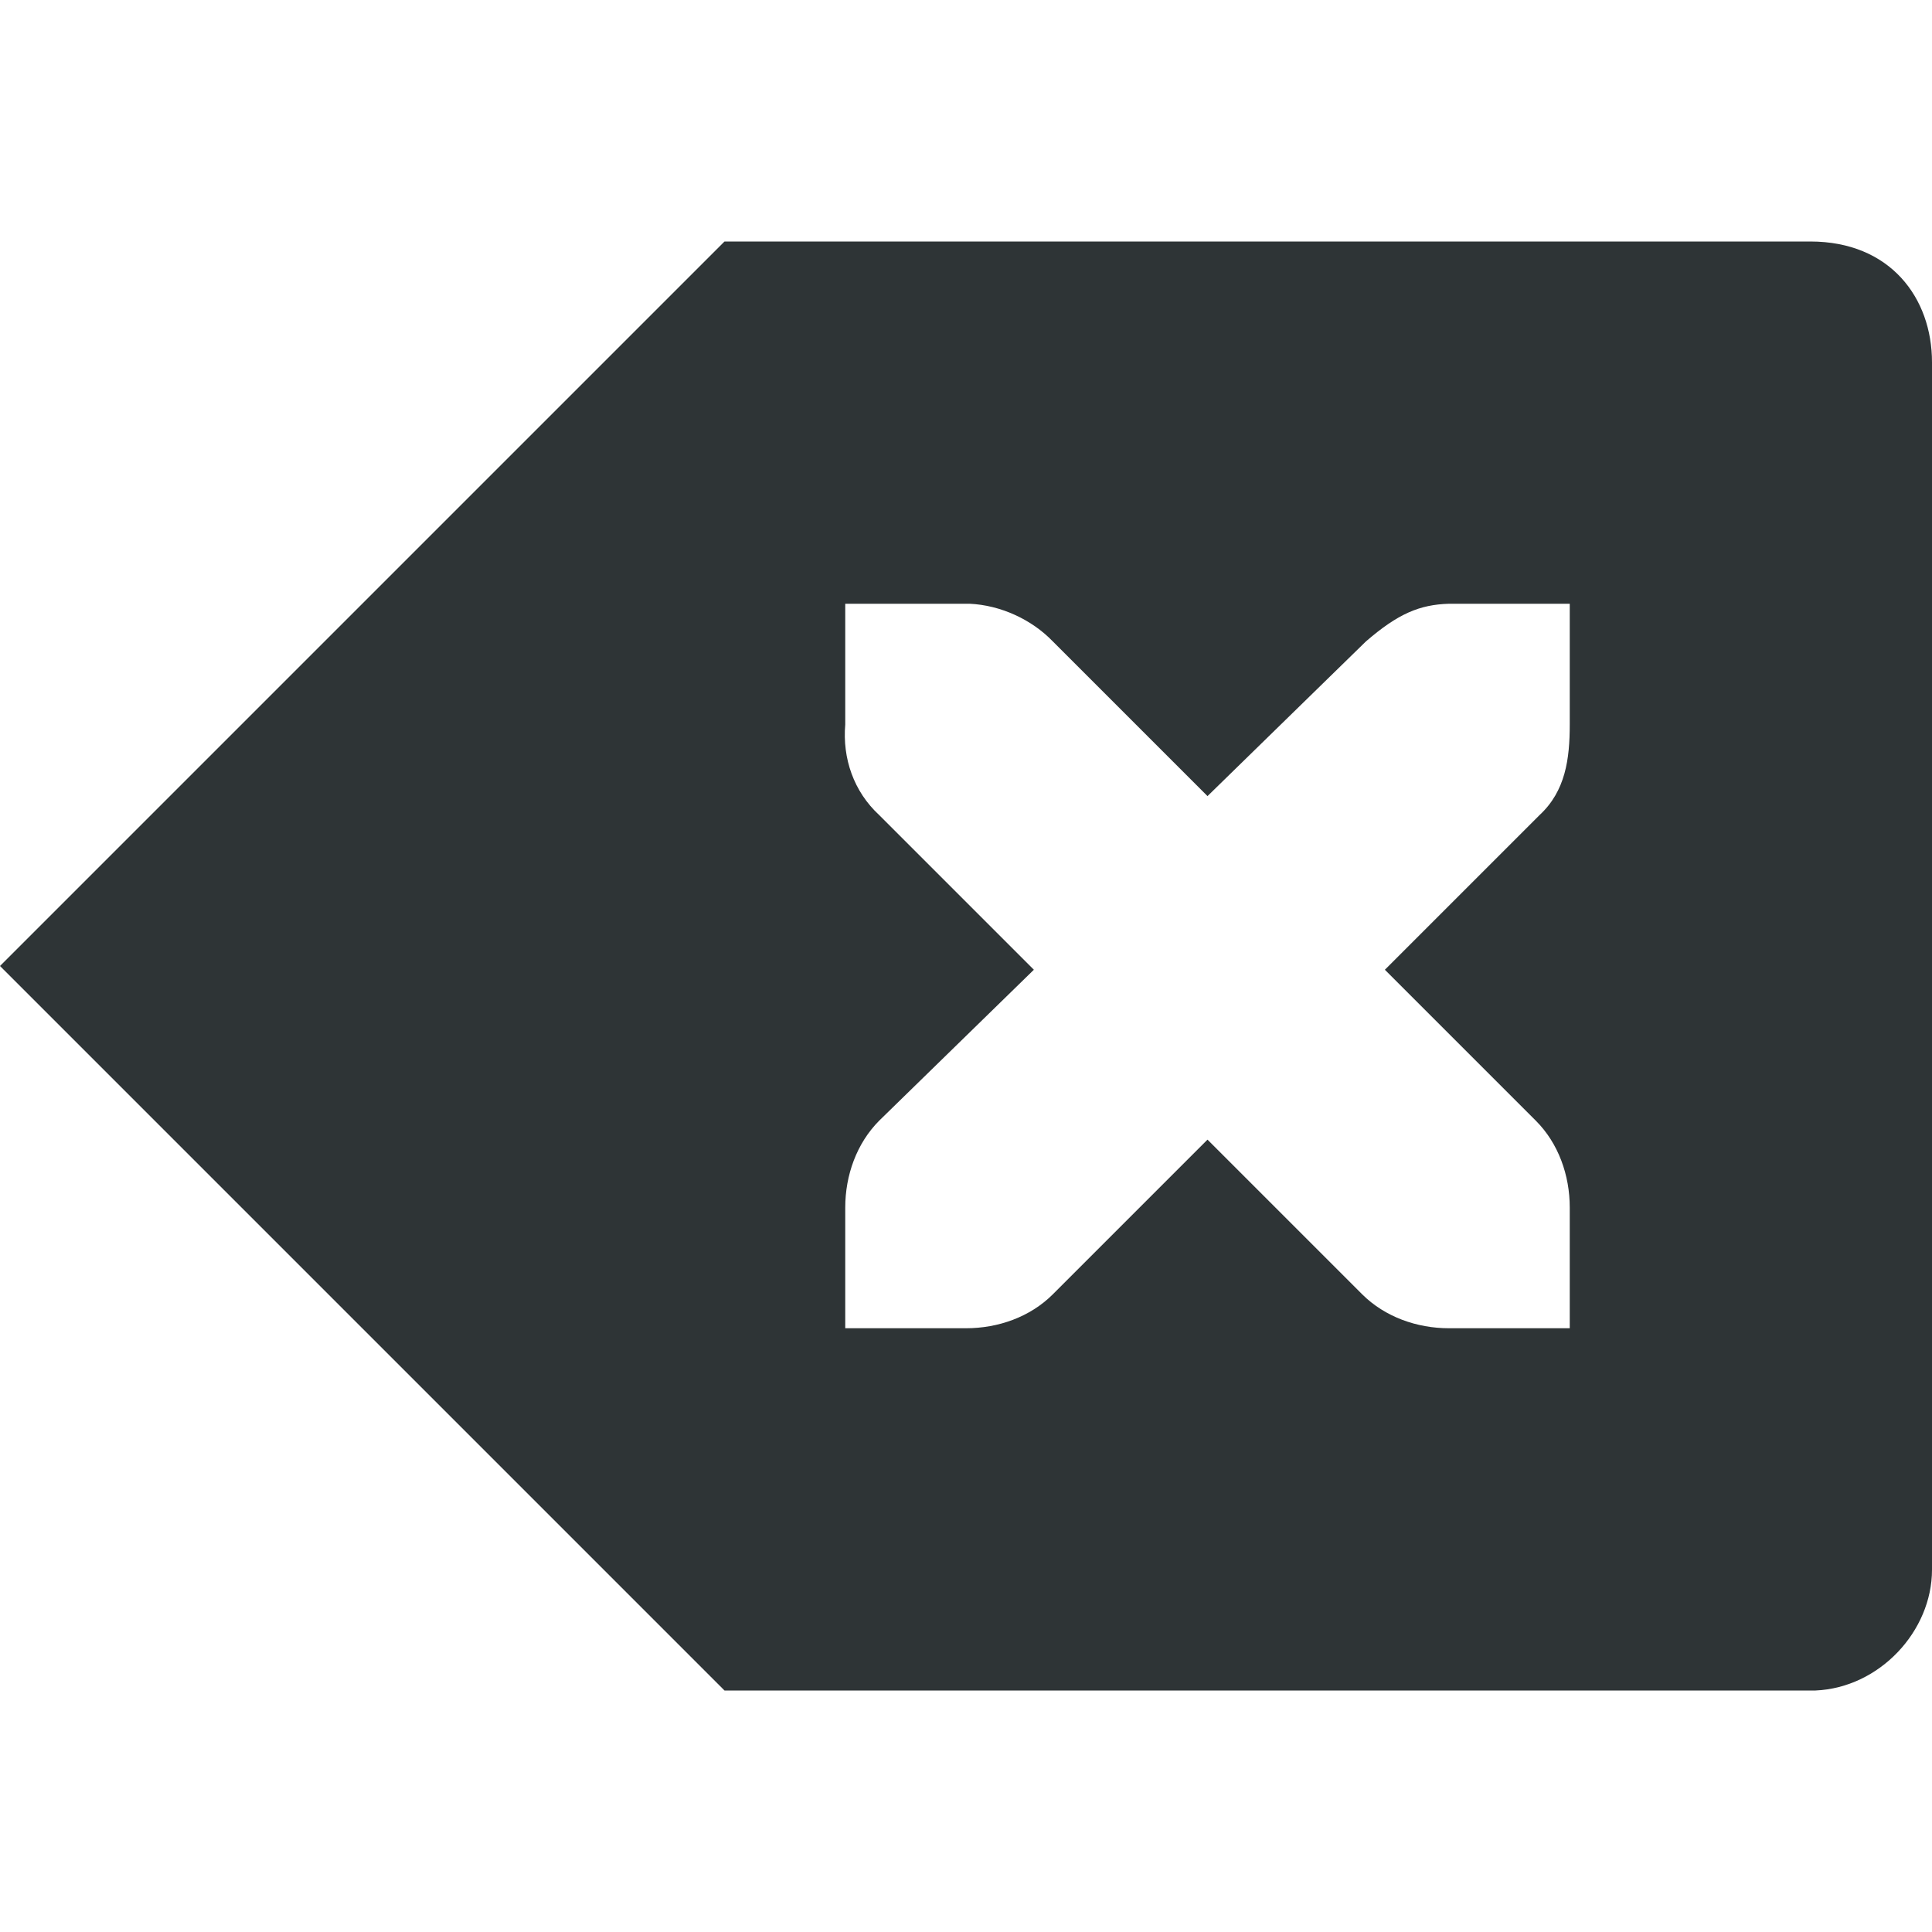
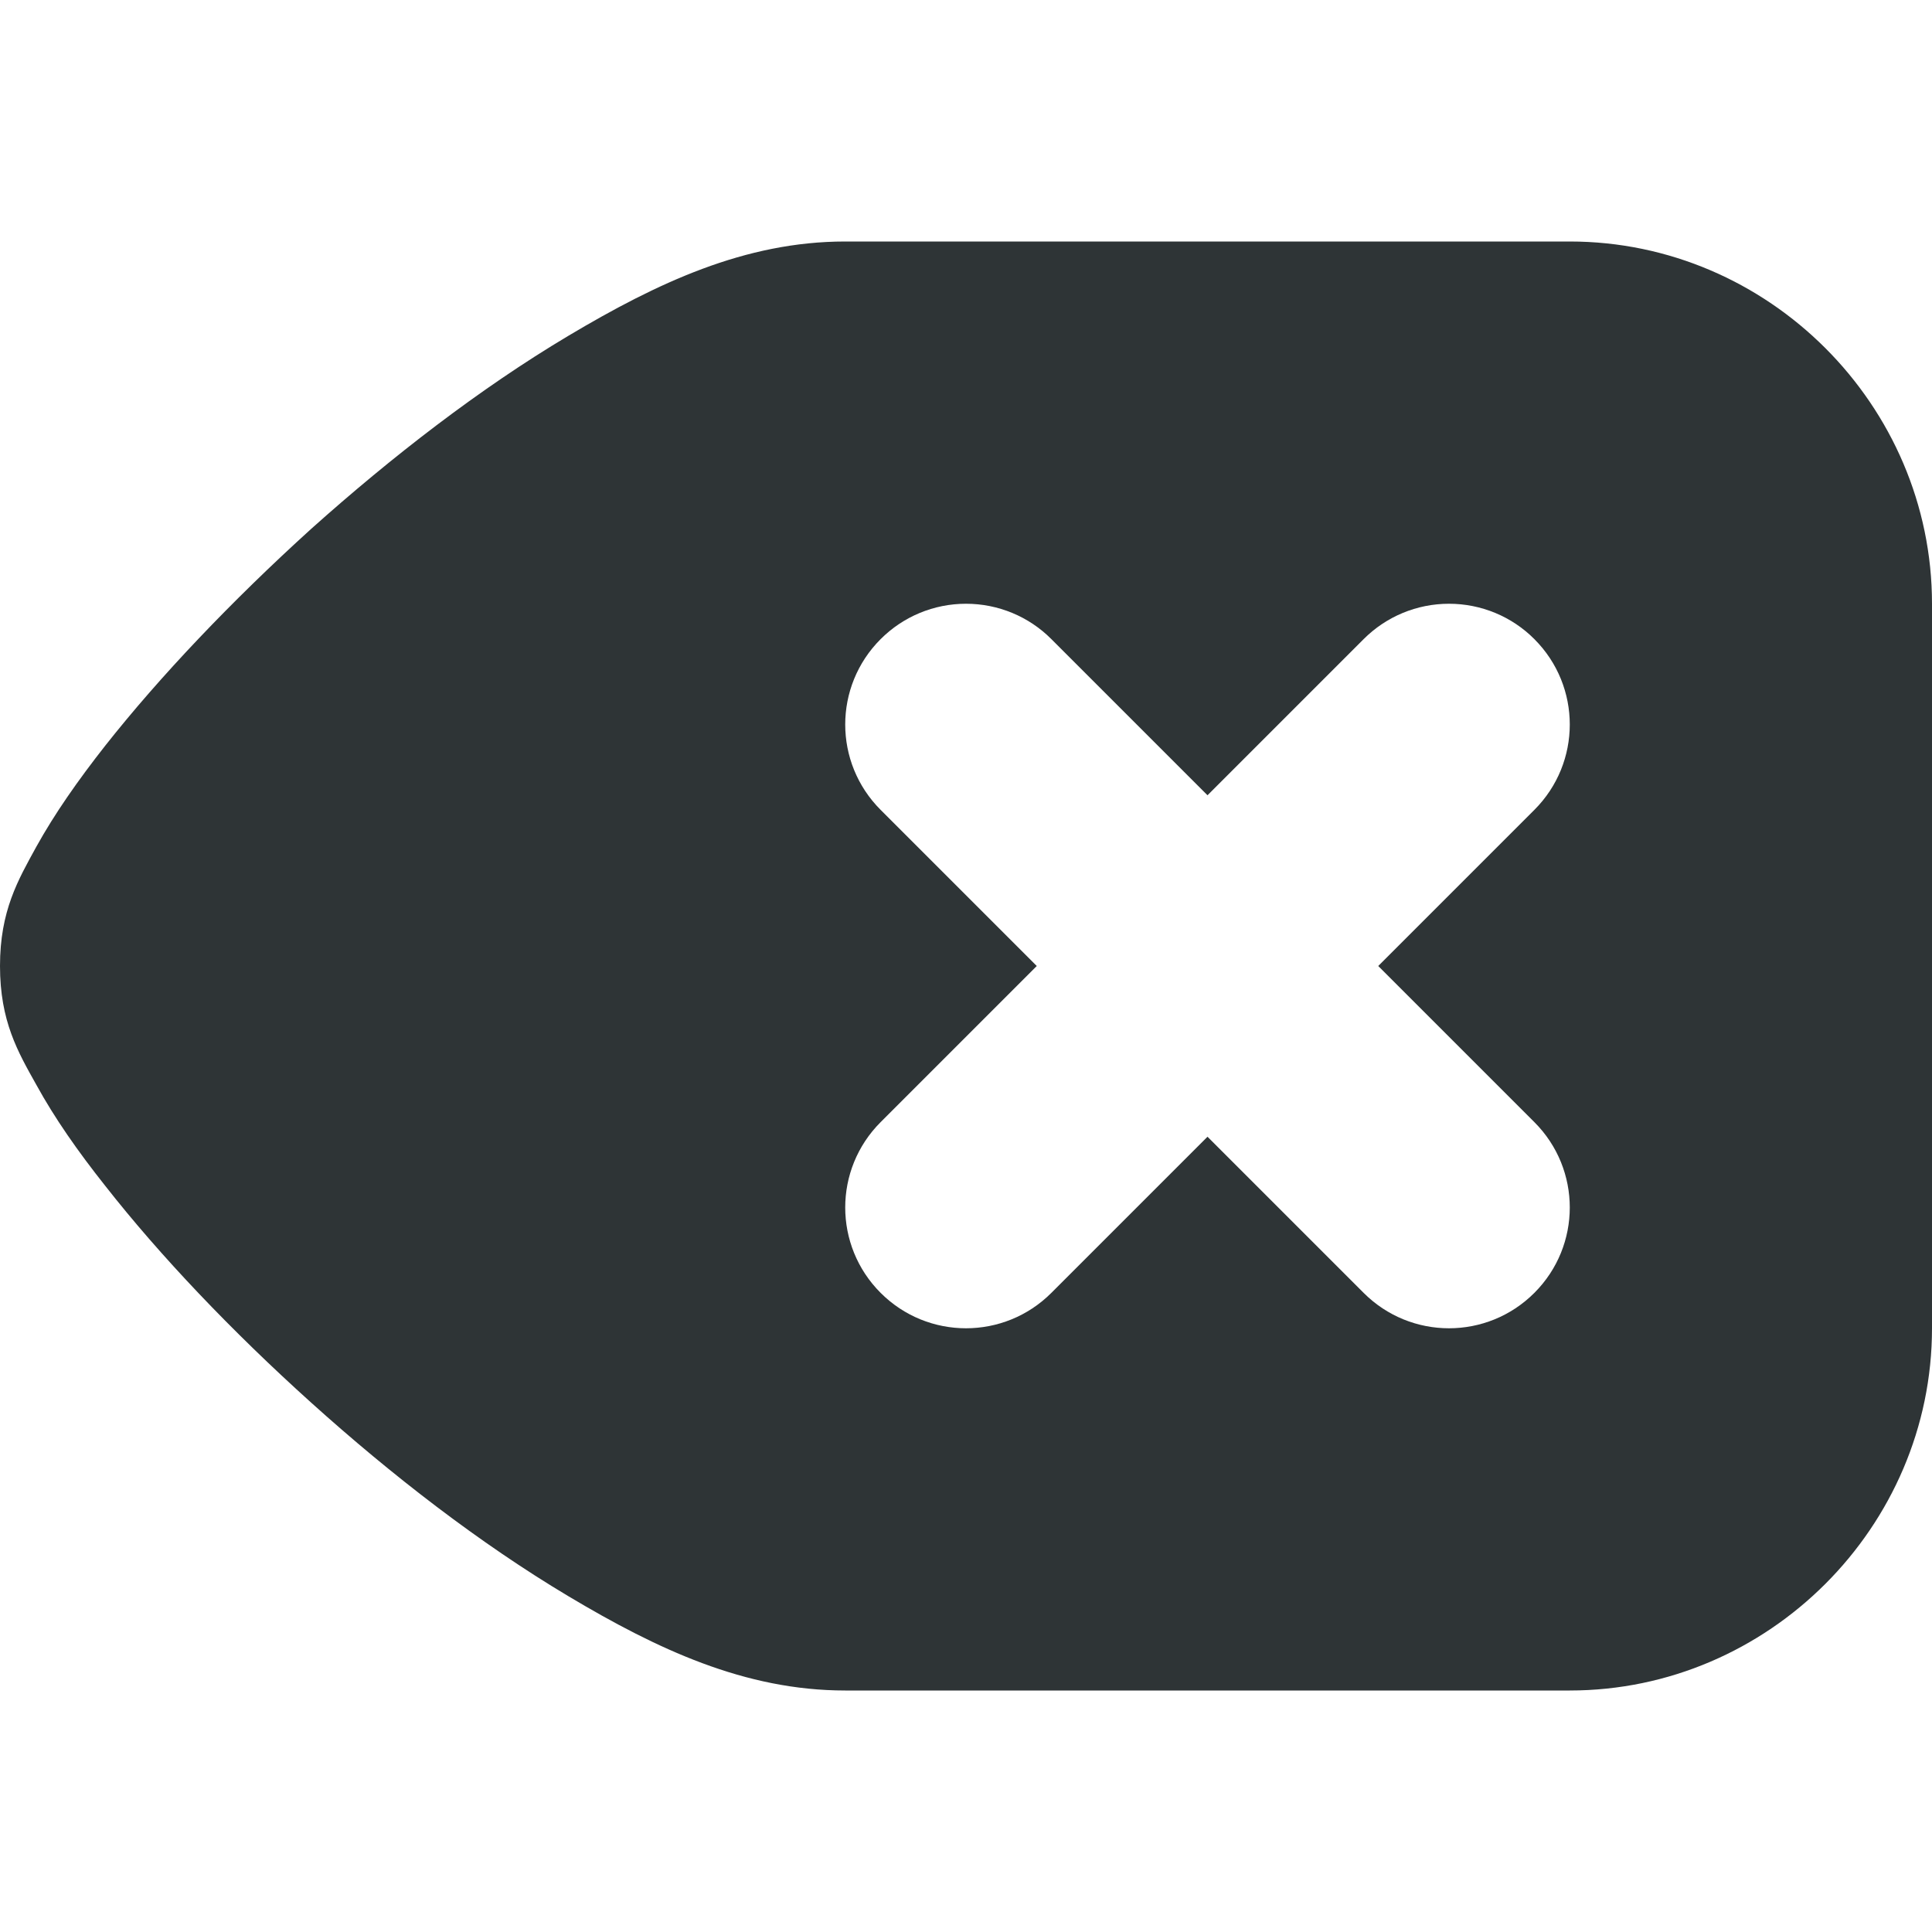
<svg xmlns="http://www.w3.org/2000/svg" height="16px" viewBox="0 0 16 16" width="16px">
-   <filter id="a" height="100%" width="100%" x="0%" y="0%">
-     <feColorMatrix in="SourceGraphic" type="matrix" values="0 0 0 0 1 0 0 0 0 1 0 0 0 0 1 0 0 0 1 0" />
-   </filter>
-   <mask id="b">
-     <g filter="url(#a)">
-       <path d="m 0 0 h 16 v 16 h -16 z" fill-opacity="0.3" />
-     </g>
-   </mask>
-   <clipPath id="c">
-     <path d="m 0 0 h 1024 v 800 h -1024 z" />
-   </clipPath>
-   <mask id="d">
-     <g filter="url(#a)">
-       <path d="m 0 0 h 16 v 16 h -16 z" fill-opacity="0.05" />
-     </g>
-   </mask>
-   <clipPath id="e">
-     <path d="m 0 0 h 1024 v 800 h -1024 z" />
-   </clipPath>
-   <mask id="f">
-     <g filter="url(#a)">
-       <path d="m 0 0 h 16 v 16 h -16 z" fill-opacity="0.05" />
-     </g>
-   </mask>
-   <clipPath id="g">
-     <path d="m 0 0 h 1024 v 800 h -1024 z" />
-   </clipPath>
-   <mask id="h">
-     <g filter="url(#a)">
-       <path d="m 0 0 h 16 v 16 h -16 z" fill-opacity="0.05" />
-     </g>
-   </mask>
-   <clipPath id="i">
-     <path d="m 0 0 h 1024 v 800 h -1024 z" />
-   </clipPath>
-   <mask id="j">
-     <g filter="url(#a)">
-       <path d="m 0 0 h 16 v 16 h -16 z" fill-opacity="0.05" />
-     </g>
-   </mask>
-   <clipPath id="k">
-     <path d="m 0 0 h 1024 v 800 h -1024 z" />
-   </clipPath>
-   <mask id="l">
-     <g filter="url(#a)">
-       <path d="m 0 0 h 16 v 16 h -16 z" fill-opacity="0.05" />
-     </g>
-   </mask>
-   <clipPath id="m">
-     <path d="m 0 0 h 1024 v 800 h -1024 z" />
-   </clipPath>
-   <mask id="n">
-     <g filter="url(#a)">
-       <path d="m 0 0 h 16 v 16 h -16 z" fill-opacity="0.05" />
-     </g>
-   </mask>
-   <clipPath id="o">
-     <path d="m 0 0 h 1024 v 800 h -1024 z" />
-   </clipPath>
-   <mask id="p">
-     <g filter="url(#a)">
-       <path d="m 0 0 h 16 v 16 h -16 z" fill-opacity="0.3" />
-     </g>
-   </mask>
-   <clipPath id="q">
-     <path d="m 0 0 h 1024 v 800 h -1024 z" />
-   </clipPath>
-   <mask id="r">
-     <g filter="url(#a)">
-       <path d="m 0 0 h 16 v 16 h -16 z" fill-opacity="0.5" />
-     </g>
-   </mask>
-   <clipPath id="s">
-     <path d="m 0 0 h 1024 v 800 h -1024 z" />
-   </clipPath>
-   <mask id="t">
-     <g filter="url(#a)">
-       <path d="m 0 0 h 16 v 16 h -16 z" fill-opacity="0.4" />
-     </g>
-   </mask>
-   <clipPath id="u">
-     <path d="m 0 0 h 1024 v 800 h -1024 z" />
-   </clipPath>
-   <mask id="v">
-     <g filter="url(#a)">
-       <path d="m 0 0 h 16 v 16 h -16 z" fill-opacity="0.4" />
-     </g>
-   </mask>
-   <clipPath id="w">
-     <path d="m 0 0 h 1024 v 800 h -1024 z" />
-   </clipPath>
-   <mask id="x">
-     <g filter="url(#a)">
-       <path d="m 0 0 h 16 v 16 h -16 z" fill-opacity="0.5" />
-     </g>
-   </mask>
-   <clipPath id="y">
-     <path d="m 0 0 h 1024 v 800 h -1024 z" />
-   </clipPath>
-   <mask id="z">
-     <g filter="url(#a)">
-       <path d="m 0 0 h 16 v 16 h -16 z" fill-opacity="0.5" />
-     </g>
-   </mask>
-   <clipPath id="A">
-     <path d="m 0 0 h 1024 v 800 h -1024 z" />
-   </clipPath>
-   <path d="m 6 2 l -6 6 l 6 6 h 9.035 c 0.531 -0.023 0.965 -0.492 0.965 -1 v -10 c 0 -0.531 -0.344 -1 -1.008 -1 z m 1 3 h 1 h 0.031 c 0.254 0.012 0.512 0.129 0.688 0.312 l 1.281 1.281 l 1.312 -1.281 c 0.266 -0.23 0.445 -0.305 0.688 -0.312 h 1 v 1 c 0 0.285 -0.035 0.551 -0.25 0.75 l -1.281 1.281 l 1.25 1.25 c 0.188 0.188 0.281 0.453 0.281 0.719 v 1 h -1 c -0.266 0 -0.531 -0.094 -0.719 -0.281 l -1.281 -1.281 l -1.281 1.281 c -0.188 0.188 -0.453 0.281 -0.719 0.281 h -1 v -1 c 0 -0.266 0.094 -0.531 0.281 -0.719 l 1.281 -1.25 l -1.281 -1.281 c -0.211 -0.195 -0.305 -0.469 -0.281 -0.75 z m 0 0" fill="#2e3436" />
-   <g clip-path="url(#c)" mask="url(#b)" transform="matrix(1 0 0 1 -700 -724)">
-     <path d="m 562.461 212.059 h 10.449 c -1.184 0.492 -1.297 2.461 0 3 h -10.449 z m 0 0" fill="#2e3436" />
-   </g>
-   <g clip-path="url(#e)" mask="url(#d)" transform="matrix(1 0 0 1 -700 -724)">
-     <path d="m 16 632 h 1 v 1 h -1 z m 0 0" fill="#2e3436" fill-rule="evenodd" />
-   </g>
-   <g clip-path="url(#g)" mask="url(#f)" transform="matrix(1 0 0 1 -700 -724)">
-     <path d="m 17 631 h 1 v 1 h -1 z m 0 0" fill="#2e3436" fill-rule="evenodd" />
-   </g>
-   <g clip-path="url(#i)" mask="url(#h)" transform="matrix(1 0 0 1 -700 -724)">
-     <path d="m 18 634 h 1 v 1 h -1 z m 0 0" fill="#2e3436" fill-rule="evenodd" />
-   </g>
-   <g clip-path="url(#k)" mask="url(#j)" transform="matrix(1 0 0 1 -700 -724)">
-     <path d="m 16 634 h 1 v 1 h -1 z m 0 0" fill="#2e3436" fill-rule="evenodd" />
-   </g>
-   <g clip-path="url(#m)" mask="url(#l)" transform="matrix(1 0 0 1 -700 -724)">
-     <path d="m 17 635 h 1 v 1 h -1 z m 0 0" fill="#2e3436" fill-rule="evenodd" />
-   </g>
-   <g clip-path="url(#o)" mask="url(#n)" transform="matrix(1 0 0 1 -700 -724)">
-     <path d="m 19 635 h 1 v 1 h -1 z m 0 0" fill="#2e3436" fill-rule="evenodd" />
-   </g>
-   <g clip-path="url(#q)" mask="url(#p)" transform="matrix(1 0 0 1 -700 -724)">
-     <path d="m 136 660 v 7 h 7 v -7 z m 0 0" fill="#2e3436" />
-   </g>
-   <g clip-path="url(#s)" mask="url(#r)" transform="matrix(1 0 0 1 -700 -724)">
-     <path d="m 199 642 h 3 v 12 h -3 z m 0 0" fill="#2e3436" />
-   </g>
-   <g clip-path="url(#u)" mask="url(#t)" transform="matrix(1 0 0 1 -700 -724)">
-     <path d="m 209.5 144.16 c 0.277 0 0.5 0.223 0.5 0.5 v 1 c 0 0.277 -0.223 0.5 -0.5 0.5 s -0.5 -0.223 -0.5 -0.5 v -1 c 0 -0.277 0.223 -0.5 0.5 -0.5 z m 0 0" fill="#2e3436" />
-   </g>
-   <g clip-path="url(#w)" mask="url(#v)" transform="matrix(1 0 0 1 -700 -724)">
-     <path d="m 206.5 144.16 c 0.277 0 0.5 0.223 0.5 0.5 v 1 c 0 0.277 -0.223 0.5 -0.5 0.5 s -0.5 -0.223 -0.5 -0.5 v -1 c 0 -0.277 0.223 -0.5 0.5 -0.5 z m 0 0" fill="#2e3436" />
-   </g>
-   <g clip-path="url(#y)" mask="url(#x)" transform="matrix(1 0 0 1 -700 -724)">
-     <path d="m 229.5 143.16 c -0.547 0 -1 0.457 -1 1 c 0 0.547 0.453 1 1 1 s 1 -0.453 1 -1 c 0 -0.543 -0.453 -1 -1 -1 z m 0 0" fill="#2e3436" />
-   </g>
-   <g clip-path="url(#A)" mask="url(#z)" transform="matrix(1 0 0 1 -700 -724)">
-     <path d="m 226.453 143.16 c -0.52 0 -0.953 0.434 -0.953 0.953 v 0.094 c 0 0.52 0.434 0.953 0.953 0.953 h 0.094 c 0.52 0 0.953 -0.434 0.953 -0.953 v -0.094 c 0 -0.52 -0.434 -0.953 -0.953 -0.953 z m 0 0" fill="#2e3436" />
-   </g>
+   <path d="m 7 2 c -0.832 0 -1.559 0.344 -2.293 0.781 s -1.465 1.004 -2.129 1.598 c -0.66 0.598 -1.254 1.223 -1.707 1.797 c -0.227 0.289 -0.418 0.562 -0.57 0.836 c -0.152 0.277 -0.301 0.531 -0.301 0.988 s 0.148 0.711 0.301 0.984 c 0.152 0.277 0.344 0.551 0.57 0.836 c 0.453 0.578 1.047 1.203 1.707 1.797 c 0.664 0.598 1.395 1.164 2.129 1.602 s 1.461 0.781 2.293 0.781 h 6 c 1.645 0 3 -1.355 3 -3 v -6 c 0 -1.645 -1.355 -3 -3 -3 z m 1 3 c 0.266 0 0.52 0.105 0.707 0.293 l 1.293 1.293 l 1.293 -1.293 c 0.188 -0.188 0.441 -0.293 0.707 -0.293 s 0.52 0.105 0.707 0.293 c 0.391 0.391 0.391 1.023 0 1.414 l -1.293 1.293 l 1.293 1.293 c 0.391 0.391 0.391 1.023 0 1.414 s -1.023 0.391 -1.414 0 l -1.293 -1.293 l -1.293 1.293 c -0.391 0.391 -1.023 0.391 -1.414 0 s -0.391 -1.023 0 -1.414 l 1.293 -1.293 l -1.293 -1.293 c -0.391 -0.391 -0.391 -1.023 0 -1.414 c 0.188 -0.188 0.441 -0.293 0.707 -0.293 z m 0 0" fill="#2e3436" />
</svg>
